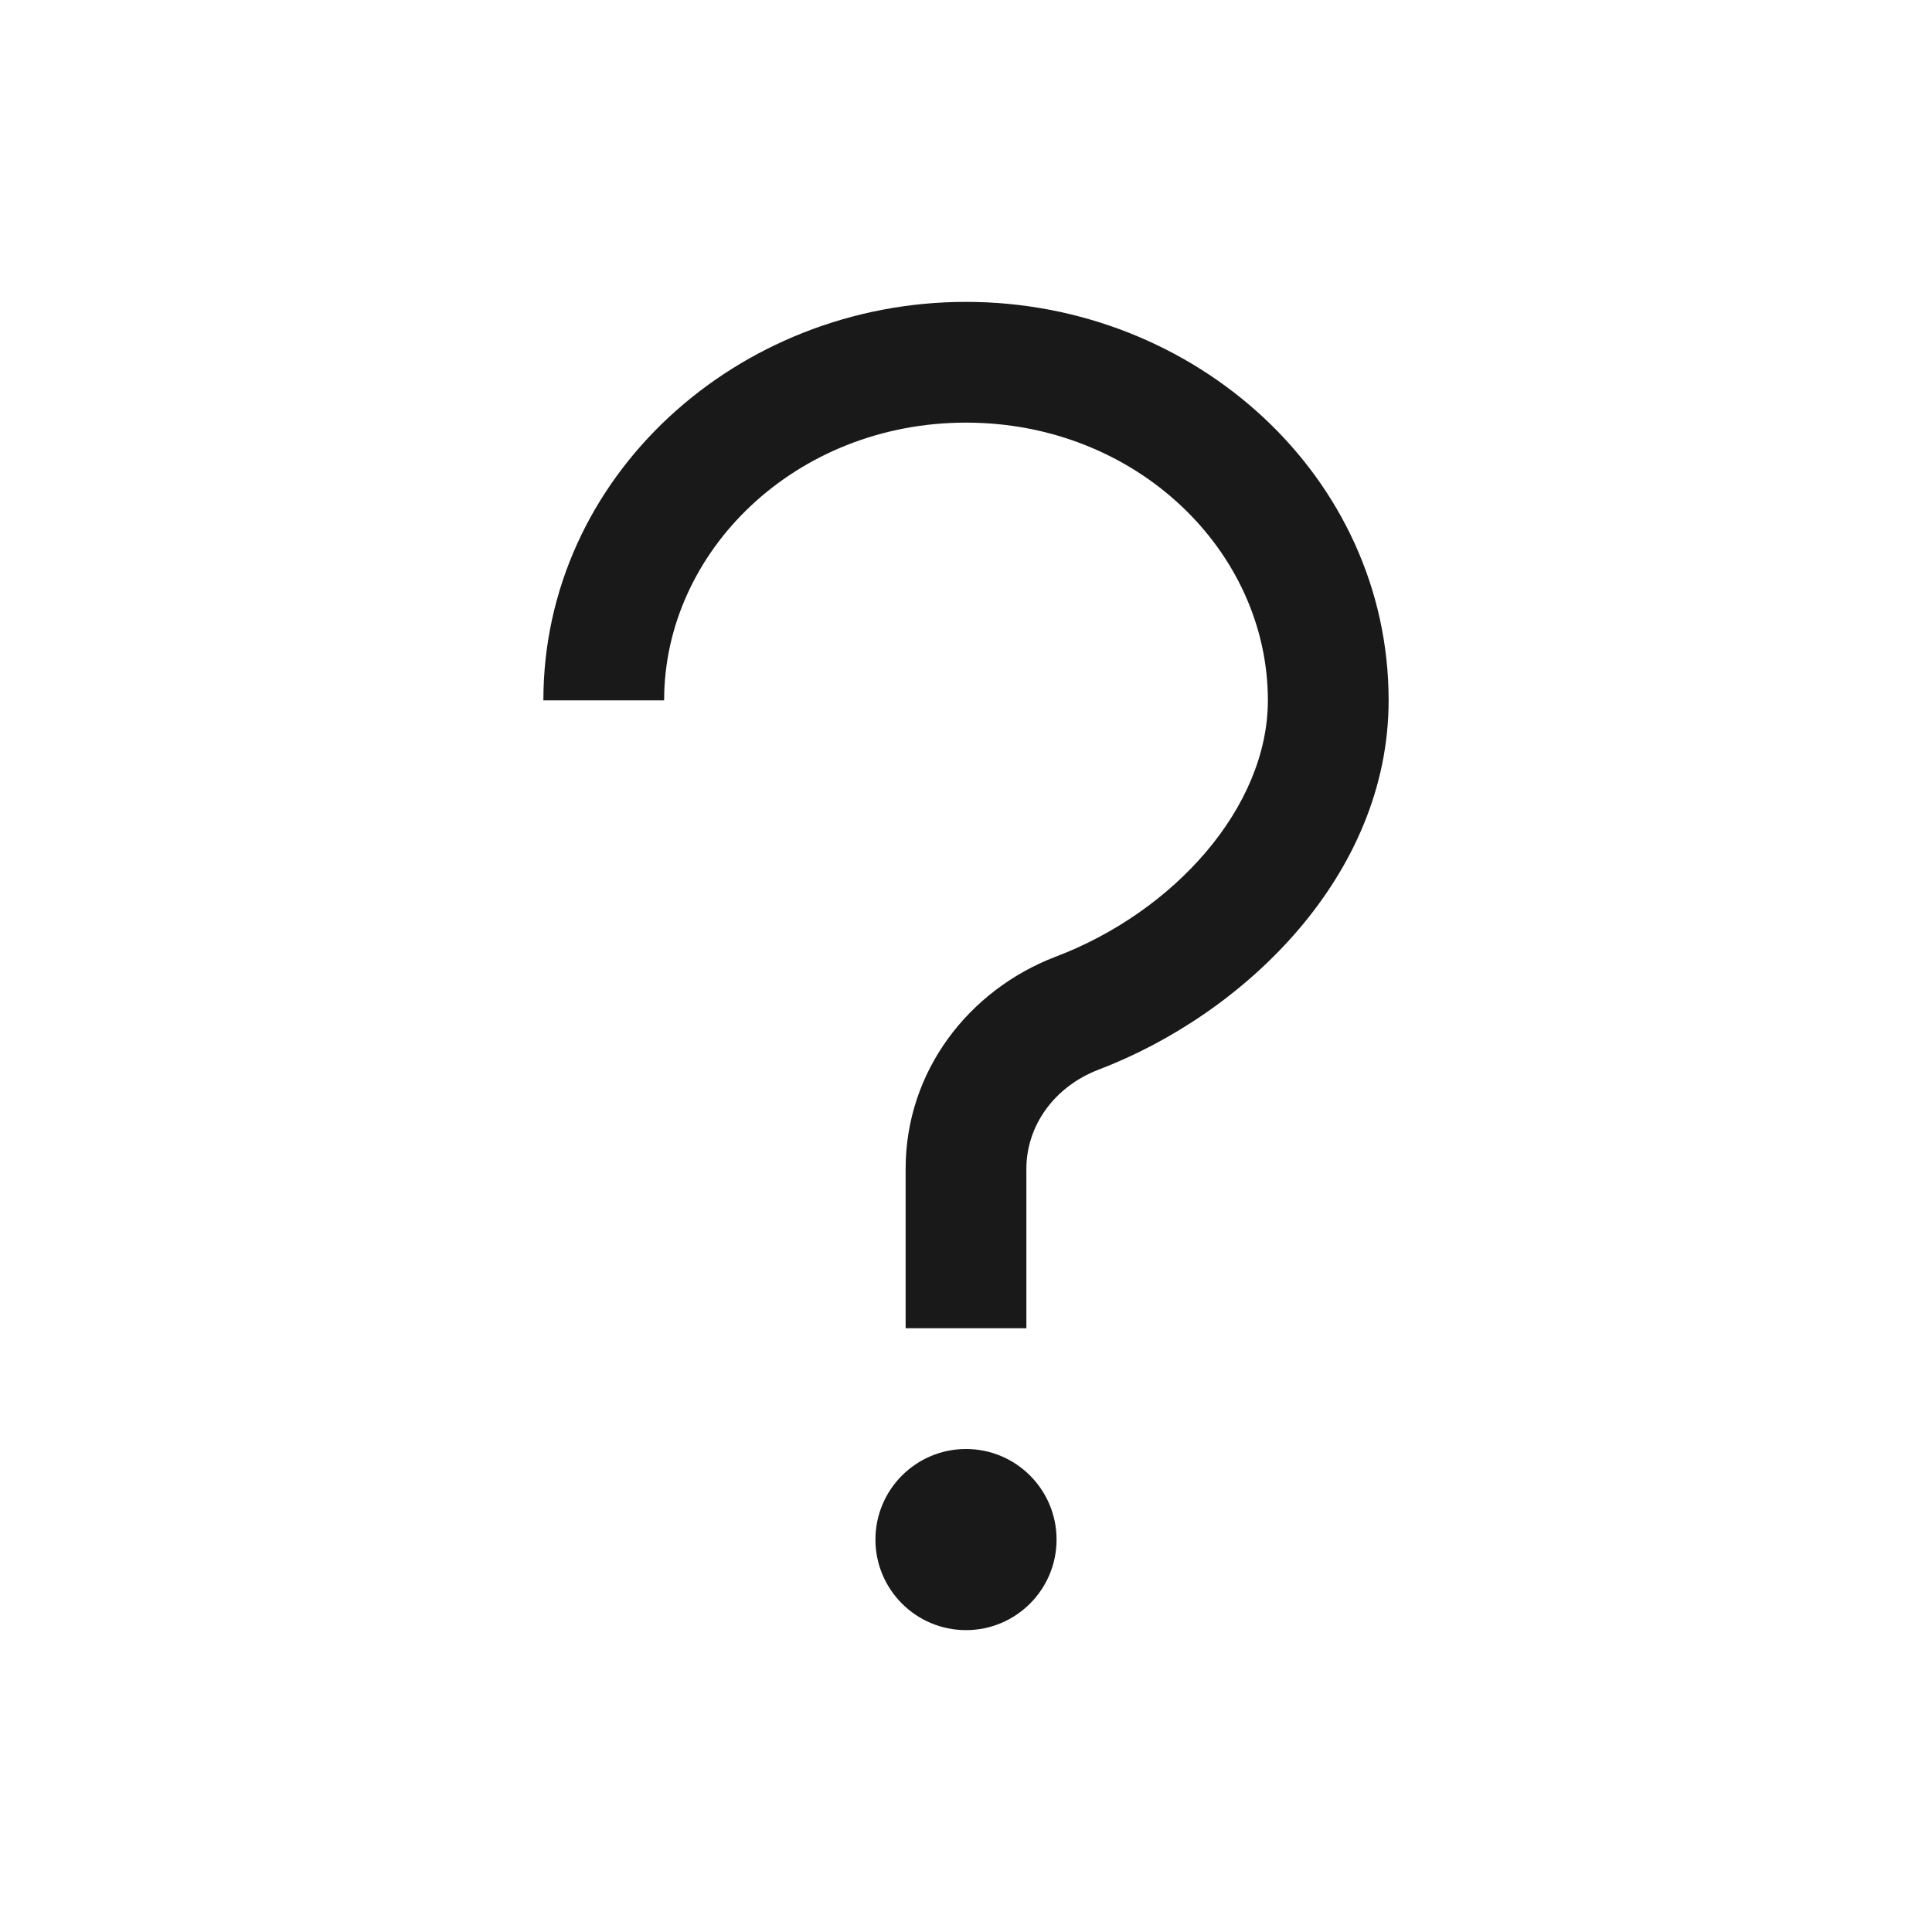
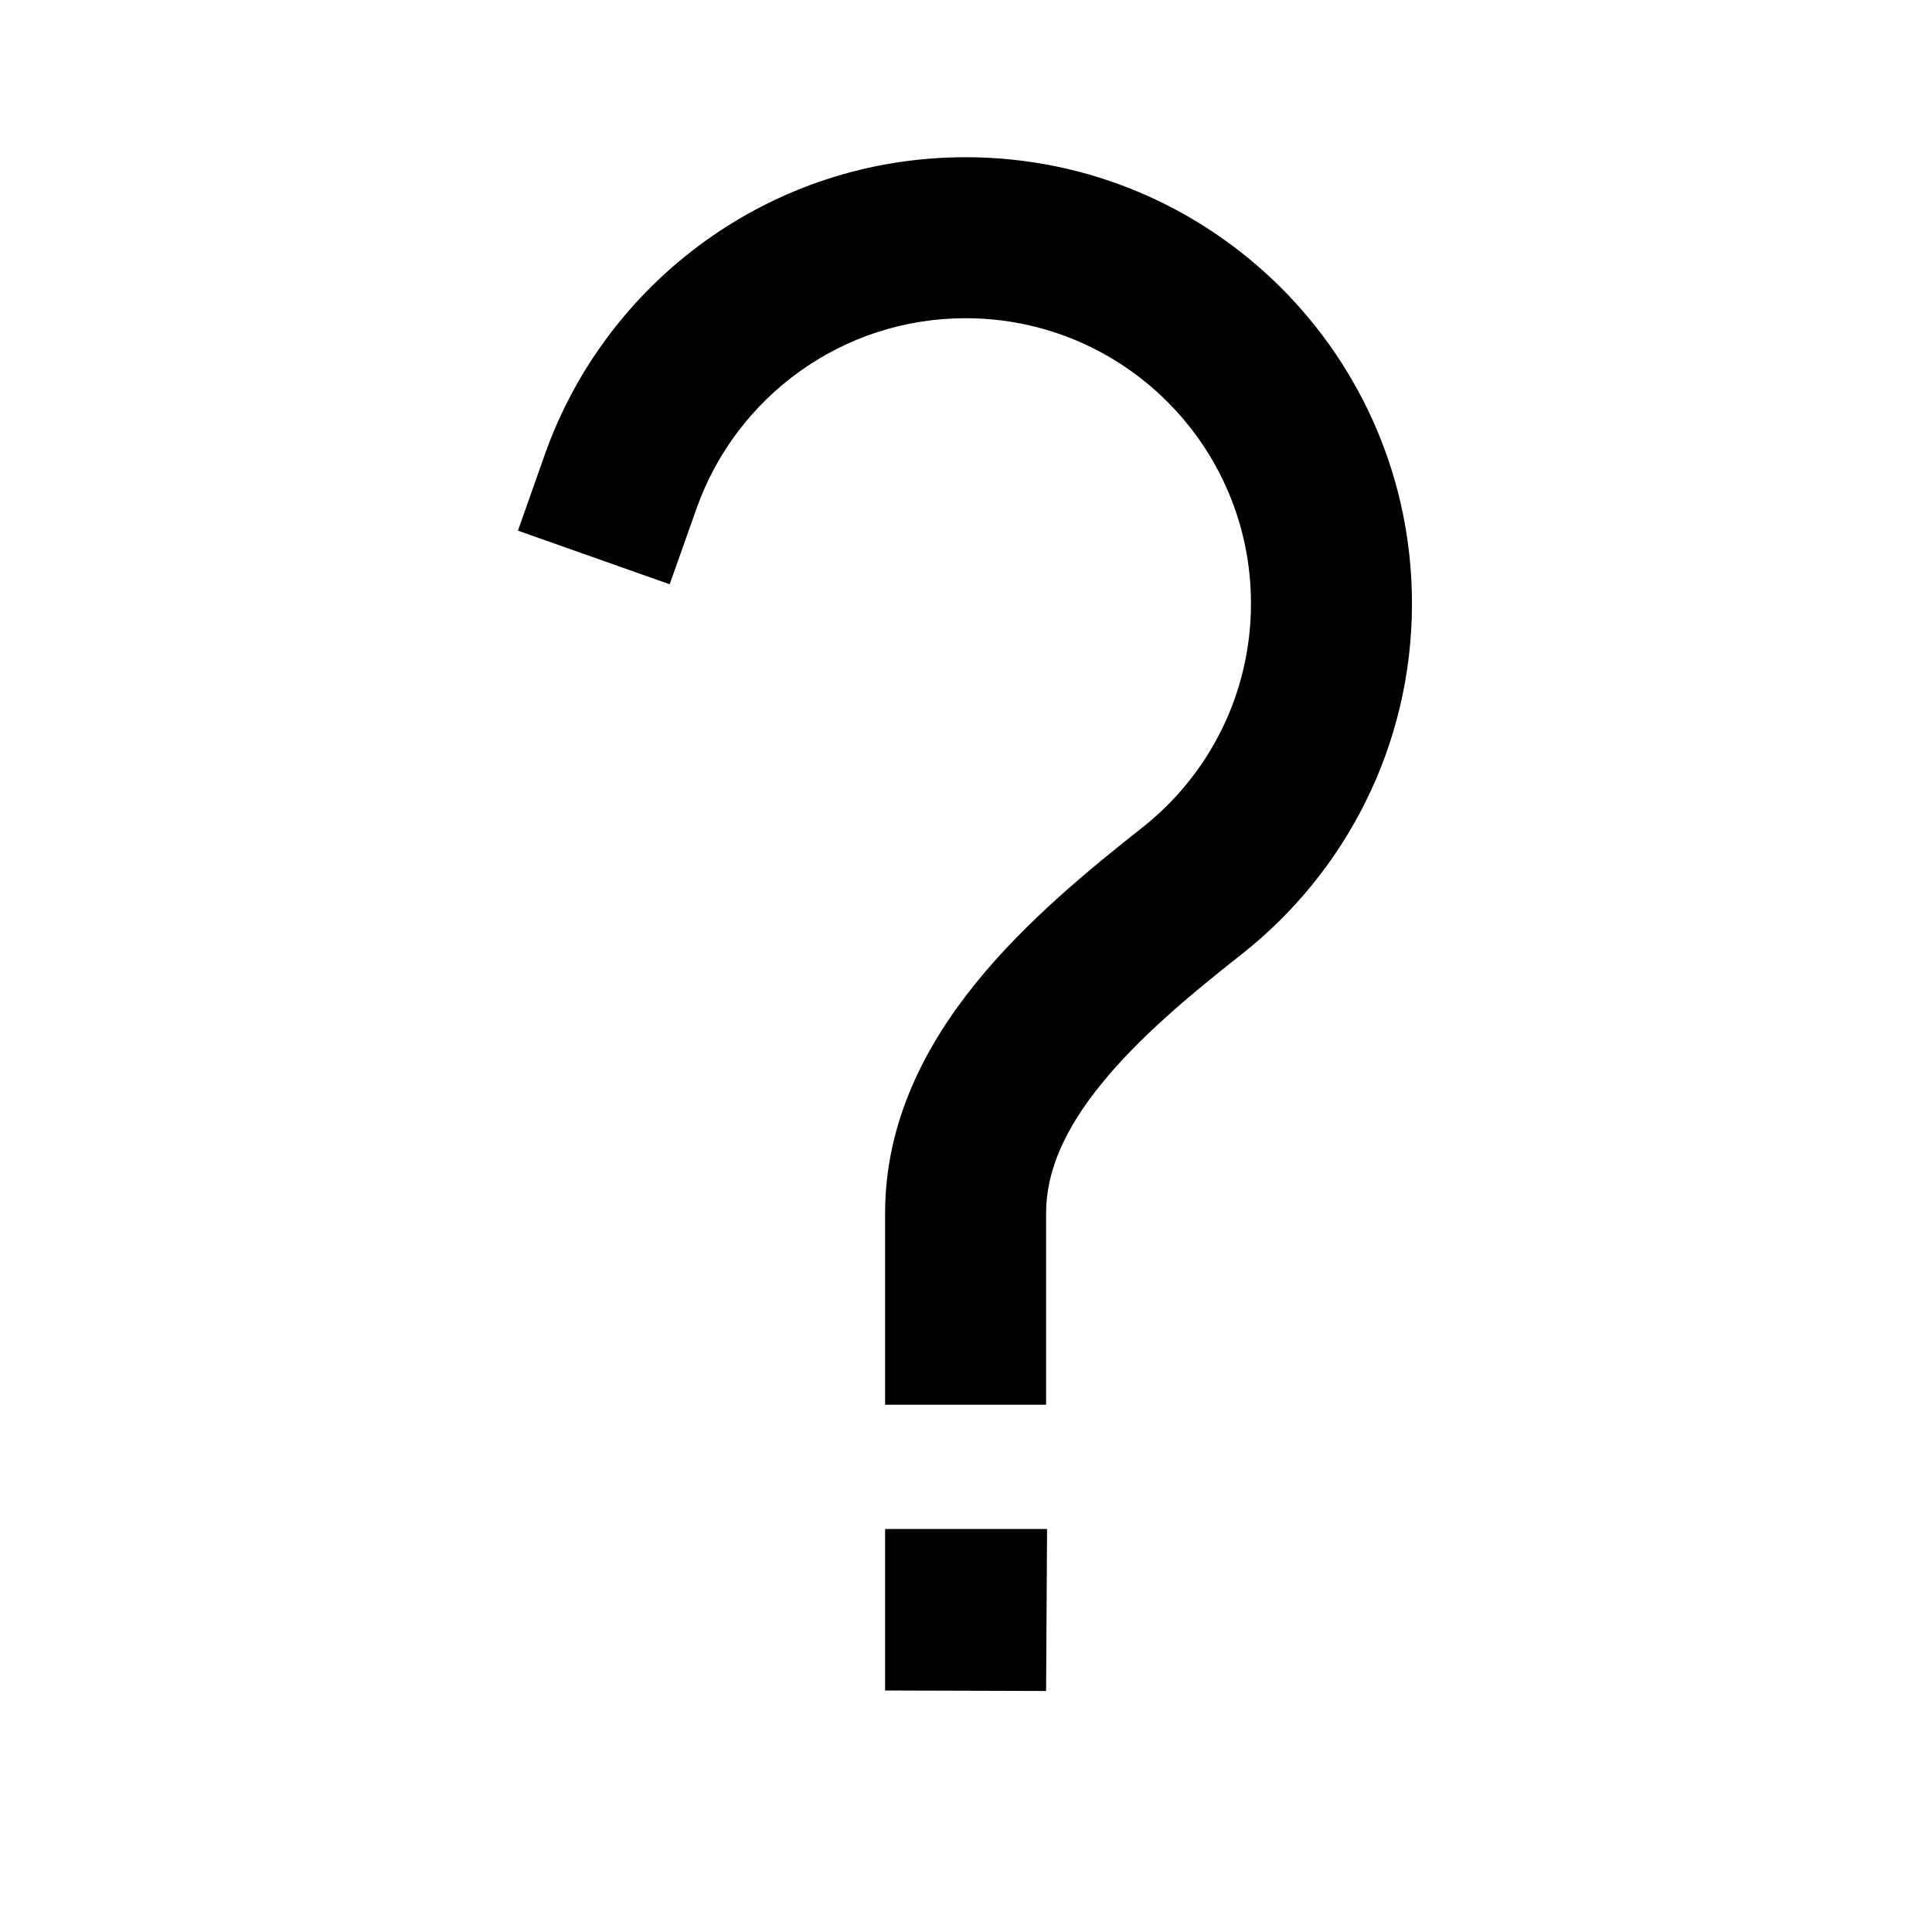
- <svg xmlns="http://www.w3.org/2000/svg" width="16" height="16" viewBox="0 0 16 16" fill="none">
-   <path d="M8 2.5C6.103 2.5 4.5 3.948 4.5 5.8H5.5C5.5 4.564 6.589 3.5 8 3.5C9.411 3.5 10.5 4.564 10.5 5.8C10.5 6.684 9.725 7.551 8.74 7.924L8.737 7.925C8.024 8.2 7.5 8.869 7.5 9.68V11H8.5V9.68C8.5 9.324 8.729 9.001 9.096 8.859C10.304 8.4 11.5 7.251 11.5 5.8C11.5 3.948 9.897 2.5 8 2.5Z" fill="black" fill-opacity="0.9" />
-   <path d="M8 12C7.586 12 7.25 12.336 7.25 12.75C7.25 13.164 7.586 13.5 8 13.5C8.414 13.5 8.75 13.164 8.75 12.75C8.75 12.336 8.414 12 8 12Z" fill="black" fill-opacity="0.9" />
+ <svg xmlns="http://www.w3.org/2000/svg" width="24" height="24" viewBox="0 0 24 24" fill="none">
+   <path d="M12.995 21.006L10.995 21L10.995 18.994H13.007L12.995 21.006ZM10.995 17.45V15.071C10.995 13.92 11.513 12.961 12.132 12.2C12.746 11.444 13.527 10.803 14.187 10.283C15.012 9.633 15.54 8.627 15.54 7.497C15.54 5.54 13.953 3.953 11.995 3.953C10.454 3.953 9.14 4.938 8.653 6.316L8.319 7.258L6.434 6.592L6.767 5.649C7.527 3.497 9.58 1.953 11.995 1.953C15.057 1.953 17.54 4.435 17.54 7.497C17.54 9.265 16.711 10.841 15.424 11.854C14.769 12.37 14.145 12.893 13.684 13.462C13.226 14.024 12.995 14.549 12.995 15.071V17.45H10.995Z" fill="black" />
</svg>
